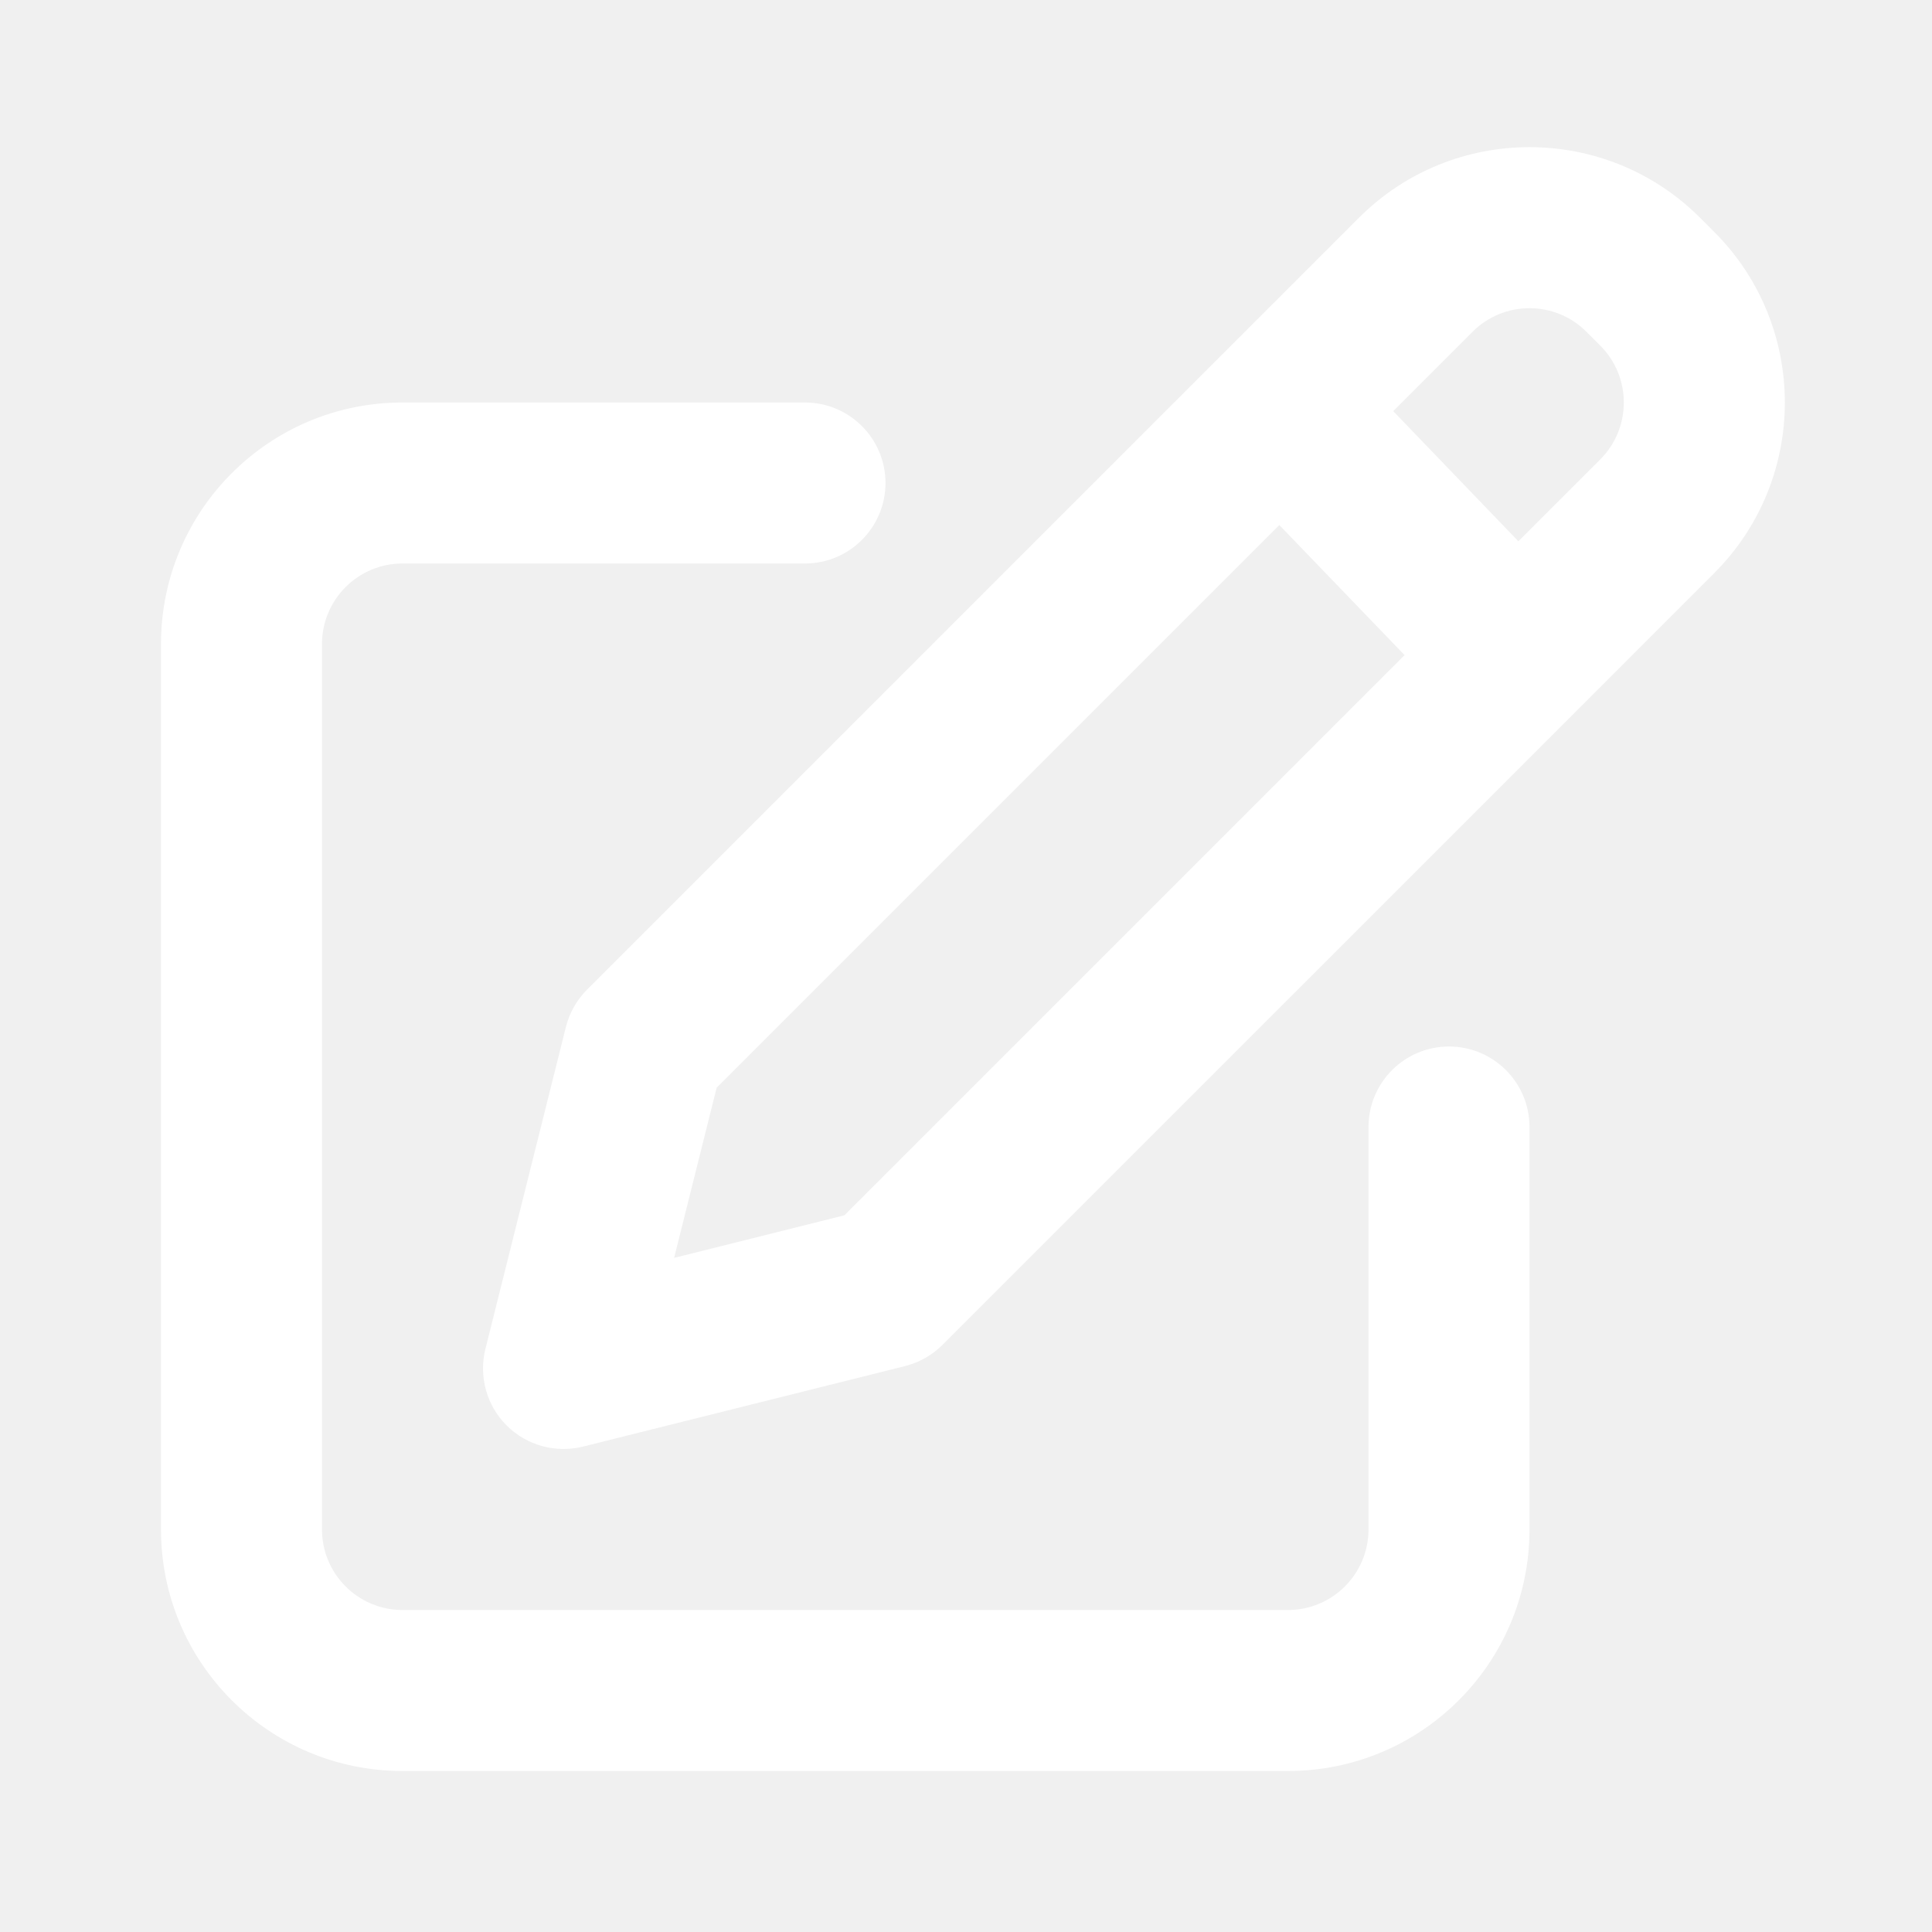
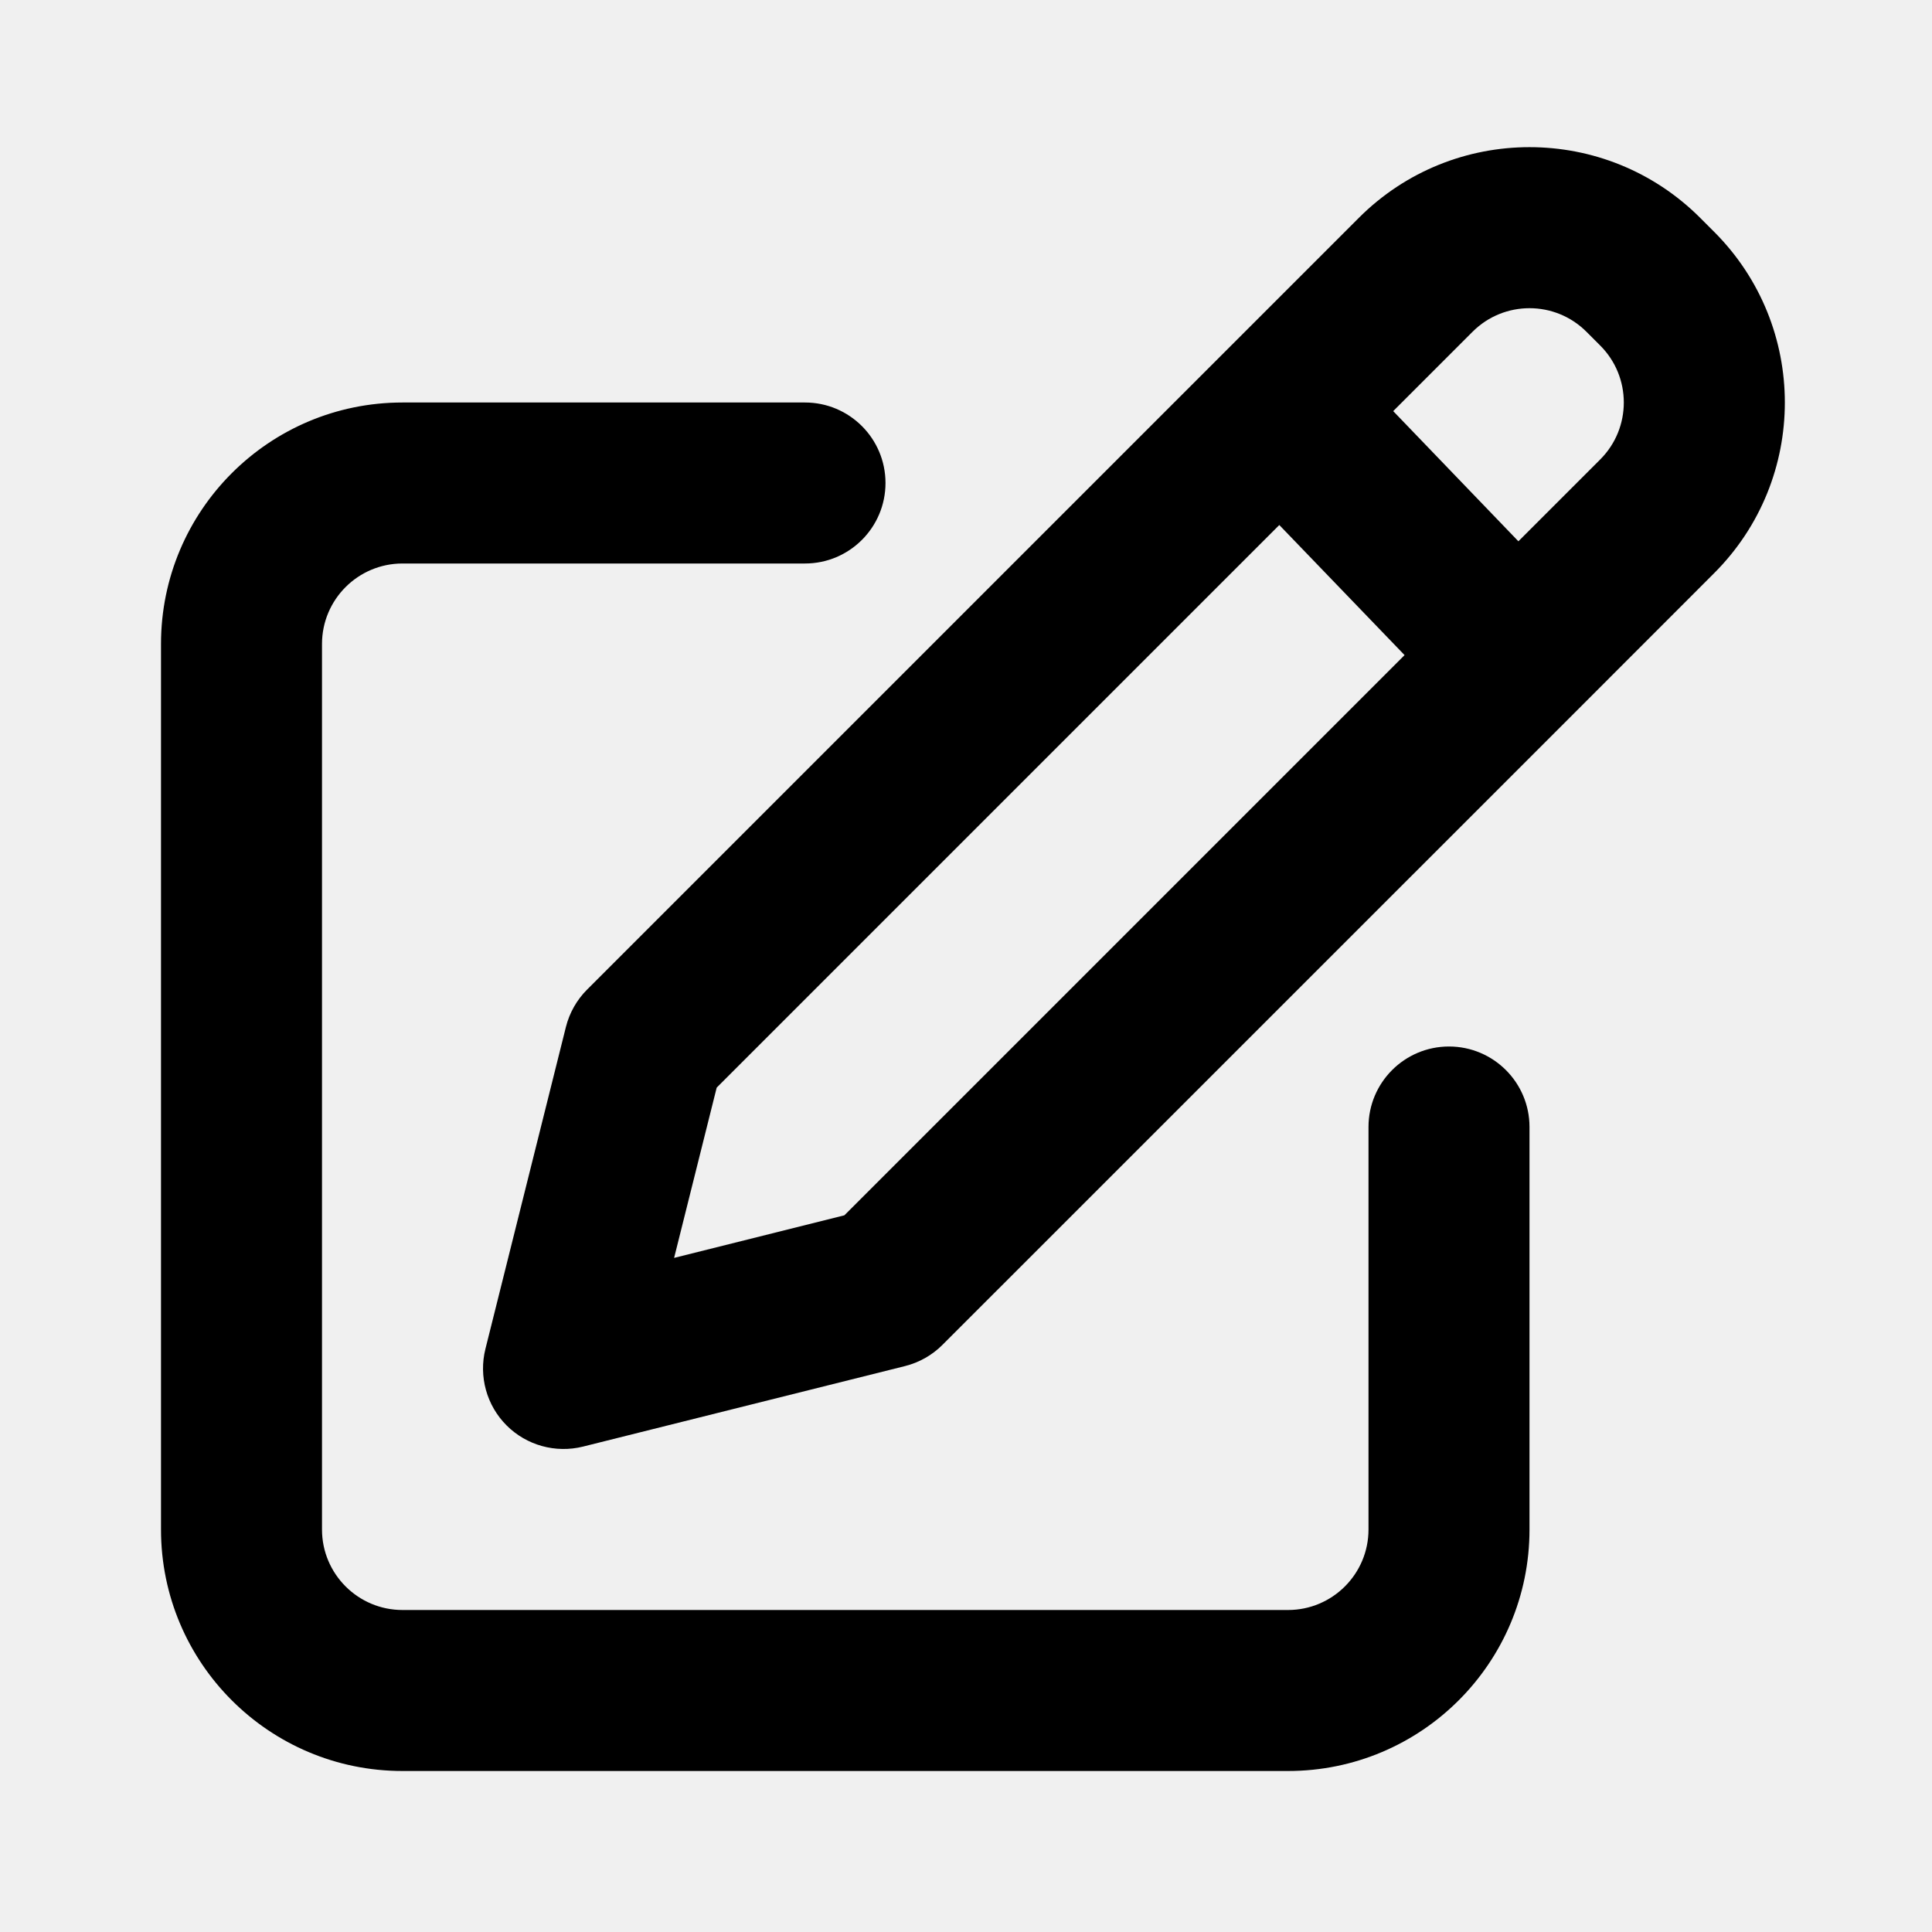
<svg xmlns="http://www.w3.org/2000/svg" width="20px" height="20px" viewBox="0 0 24 24" fill="none">
-   <path fillRule="evenodd" clipRule="evenodd" d="M21.121 2.707C19.95 1.535 18.05 1.535 16.879 2.707L15.199 4.387L7.293 12.293C7.165 12.421 7.074 12.582 7.03 12.757L6.03 16.757C5.945 17.098 6.045 17.459 6.293 17.707C6.541 17.955 6.902 18.055 7.243 17.97L11.242 16.97C11.418 16.926 11.579 16.835 11.707 16.707L19.556 8.859L21.293 7.121C22.465 5.95 22.465 4.05 21.293 2.879L21.121 2.707ZM18.293 4.121C18.683 3.731 19.317 3.731 19.707 4.121L19.879 4.293C20.269 4.683 20.269 5.317 19.879 5.707L18.862 6.724L17.307 5.107L18.293 4.121ZM15.892 6.522L17.448 8.138L10.489 15.097L8.374 15.626L8.903 13.511L15.892 6.522ZM4 8C4 7.448 4.448 7 5 7H10C10.552 7 11 6.552 11 6C11 5.448 10.552 5 10 5H5C3.343 5 2 6.343 2 8V19C2 20.657 3.343 22 5 22H16C17.657 22 19 20.657 19 19V14C19 13.448 18.552 13 18 13C17.448 13 17 13.448 17 14V19C17 19.552 16.552 20 16 20H5C4.448 20 4 19.552 4 19V8Z" fill="#ffffff" />
+   <path fillRule="evenodd" clipRule="evenodd" d="M21.121 2.707C19.95 1.535 18.05 1.535 16.879 2.707L15.199 4.387L7.293 12.293C7.165 12.421 7.074 12.582 7.03 12.757L6.03 16.757C5.945 17.098 6.045 17.459 6.293 17.707C6.541 17.955 6.902 18.055 7.243 17.97L11.242 16.97C11.418 16.926 11.579 16.835 11.707 16.707L19.556 8.859L21.293 7.121C22.465 5.95 22.465 4.05 21.293 2.879L21.121 2.707ZM18.293 4.121C18.683 3.731 19.317 3.731 19.707 4.121L19.879 4.293C20.269 4.683 20.269 5.317 19.879 5.707L18.862 6.724L17.307 5.107L18.293 4.121ZM15.892 6.522L17.448 8.138L10.489 15.097L8.374 15.626L8.903 13.511L15.892 6.522ZM4 8C4 7.448 4.448 7 5 7H10C10.552 7 11 6.552 11 6C11 5.448 10.552 5 10 5H5C3.343 5 2 6.343 2 8V19C2 20.657 3.343 22 5 22H16C17.657 22 19 20.657 19 19V14C19 13.448 18.552 13 18 13C17.448 13 17 13.448 17 14V19C17 19.552 16.552 20 16 20H5C4.448 20 4 19.552 4 19V8Z" fill="black" />
</svg>
